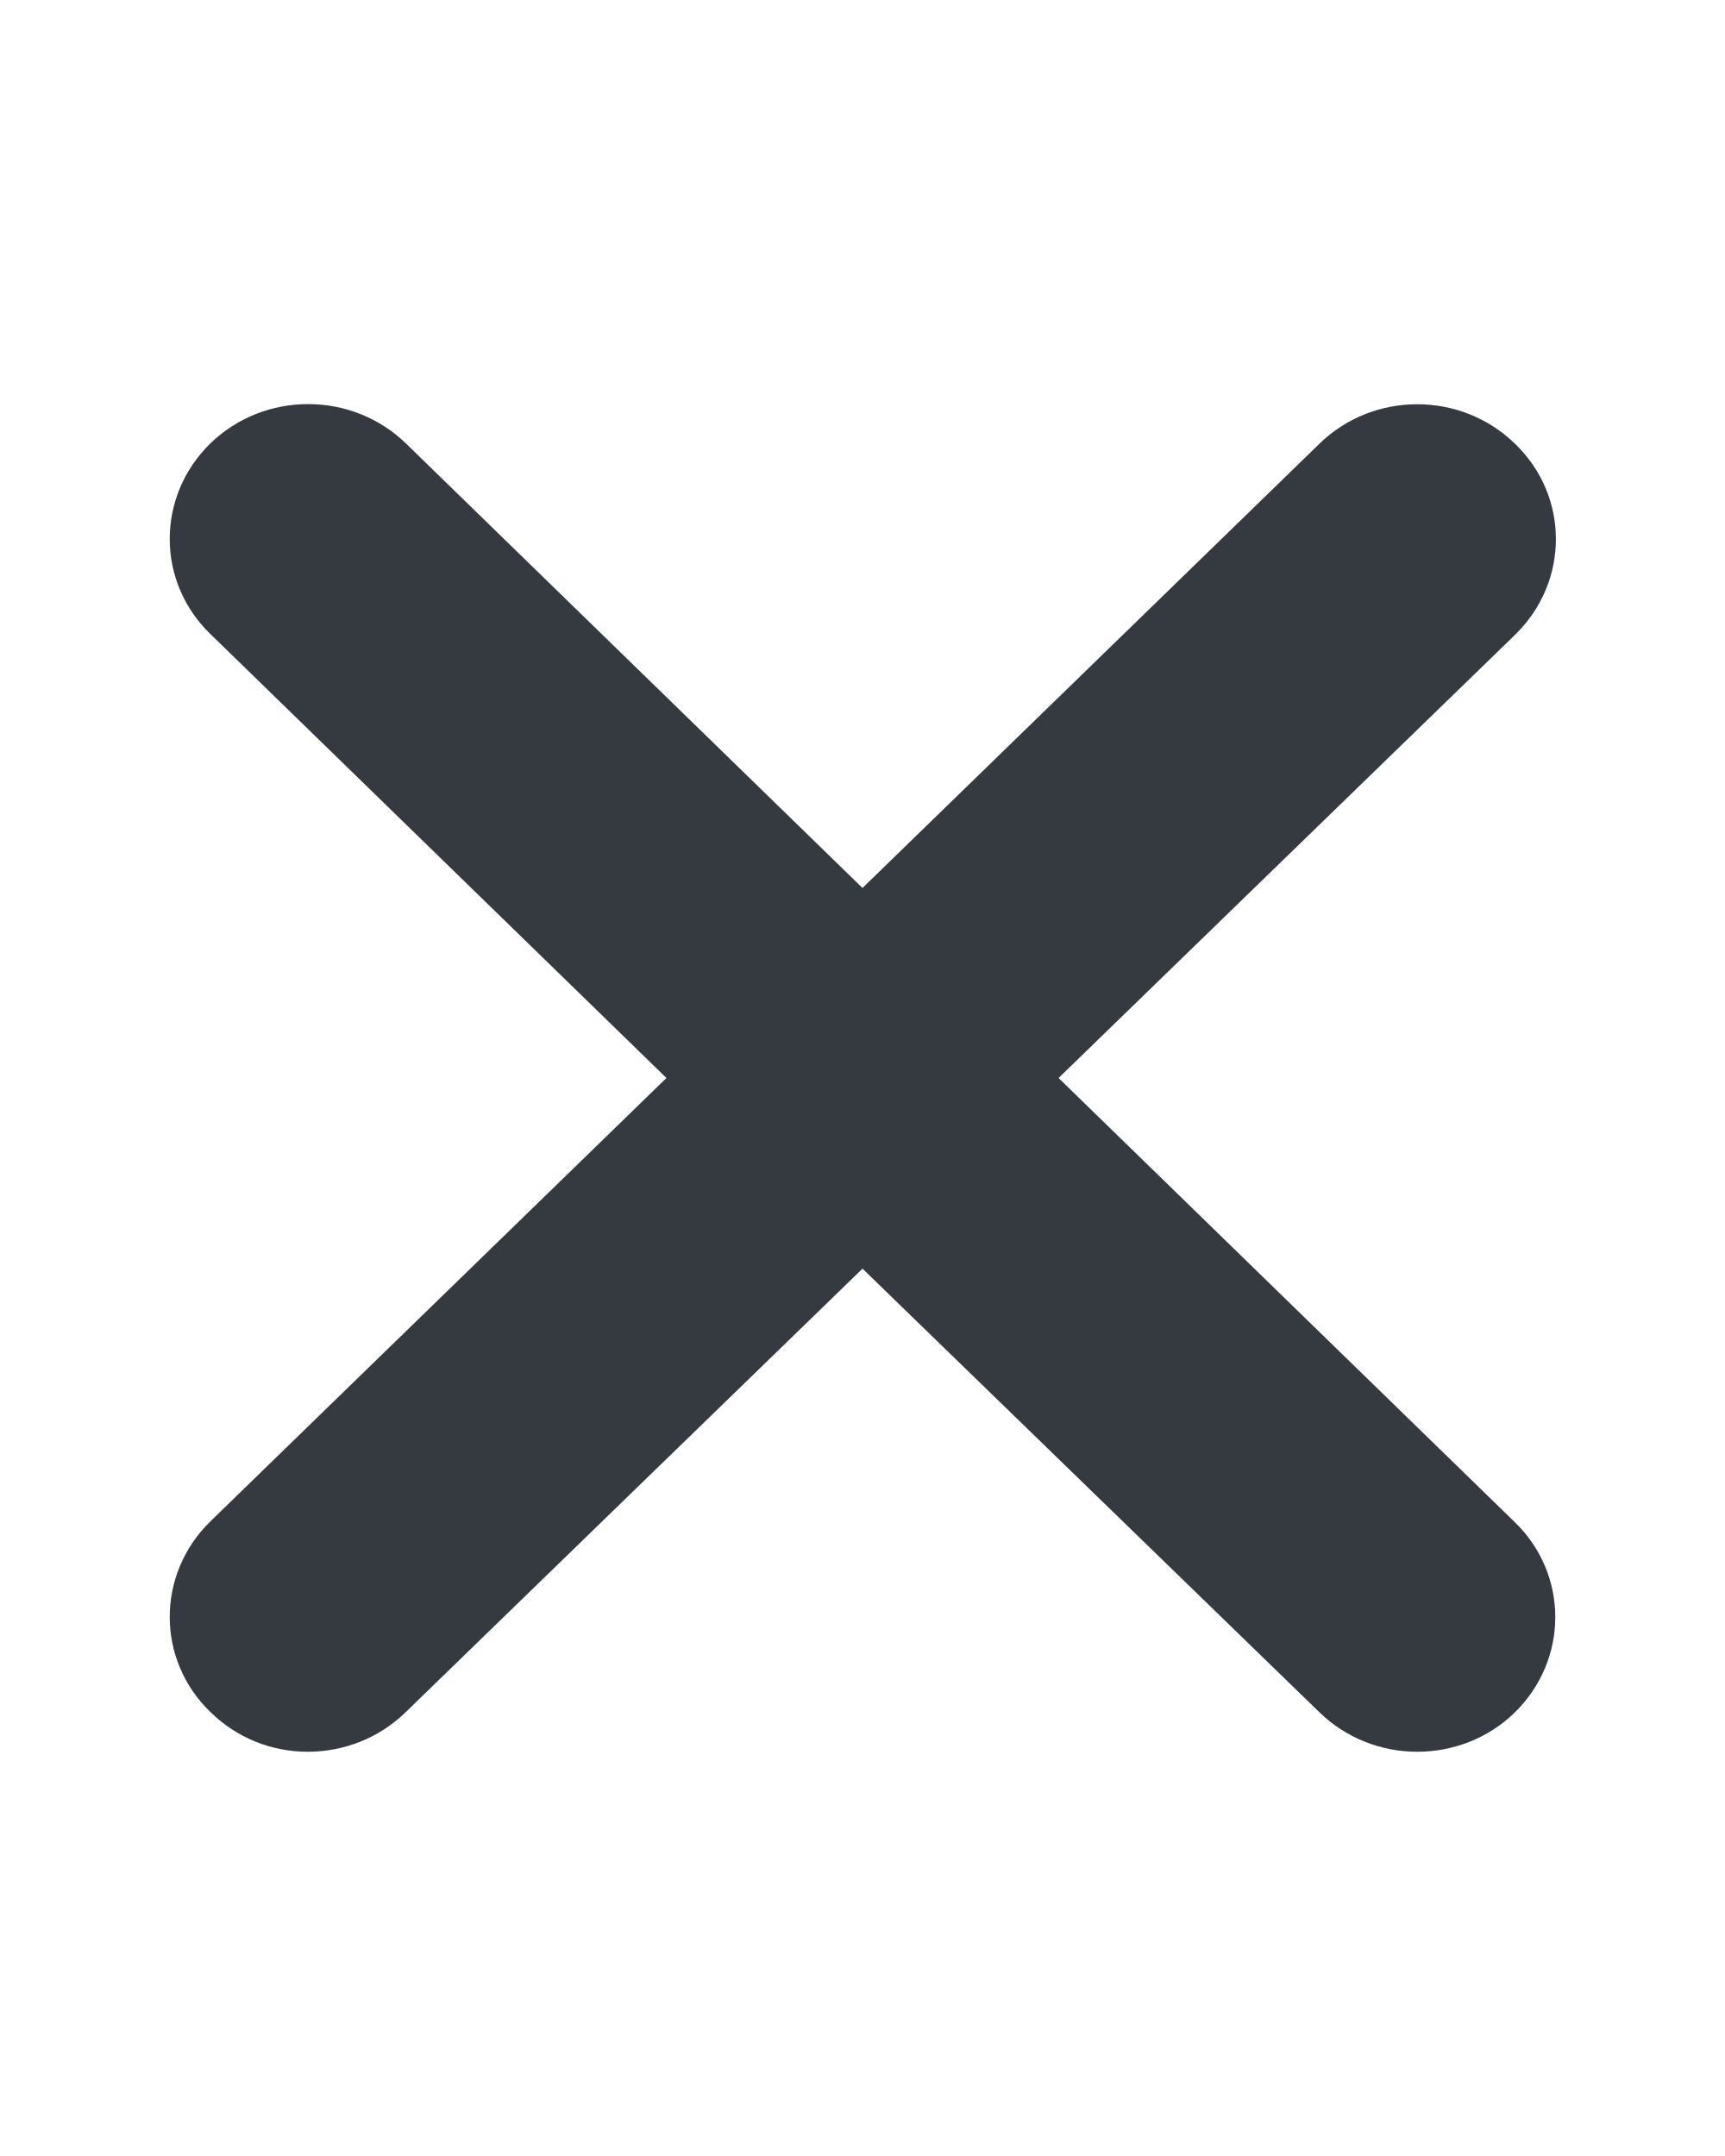
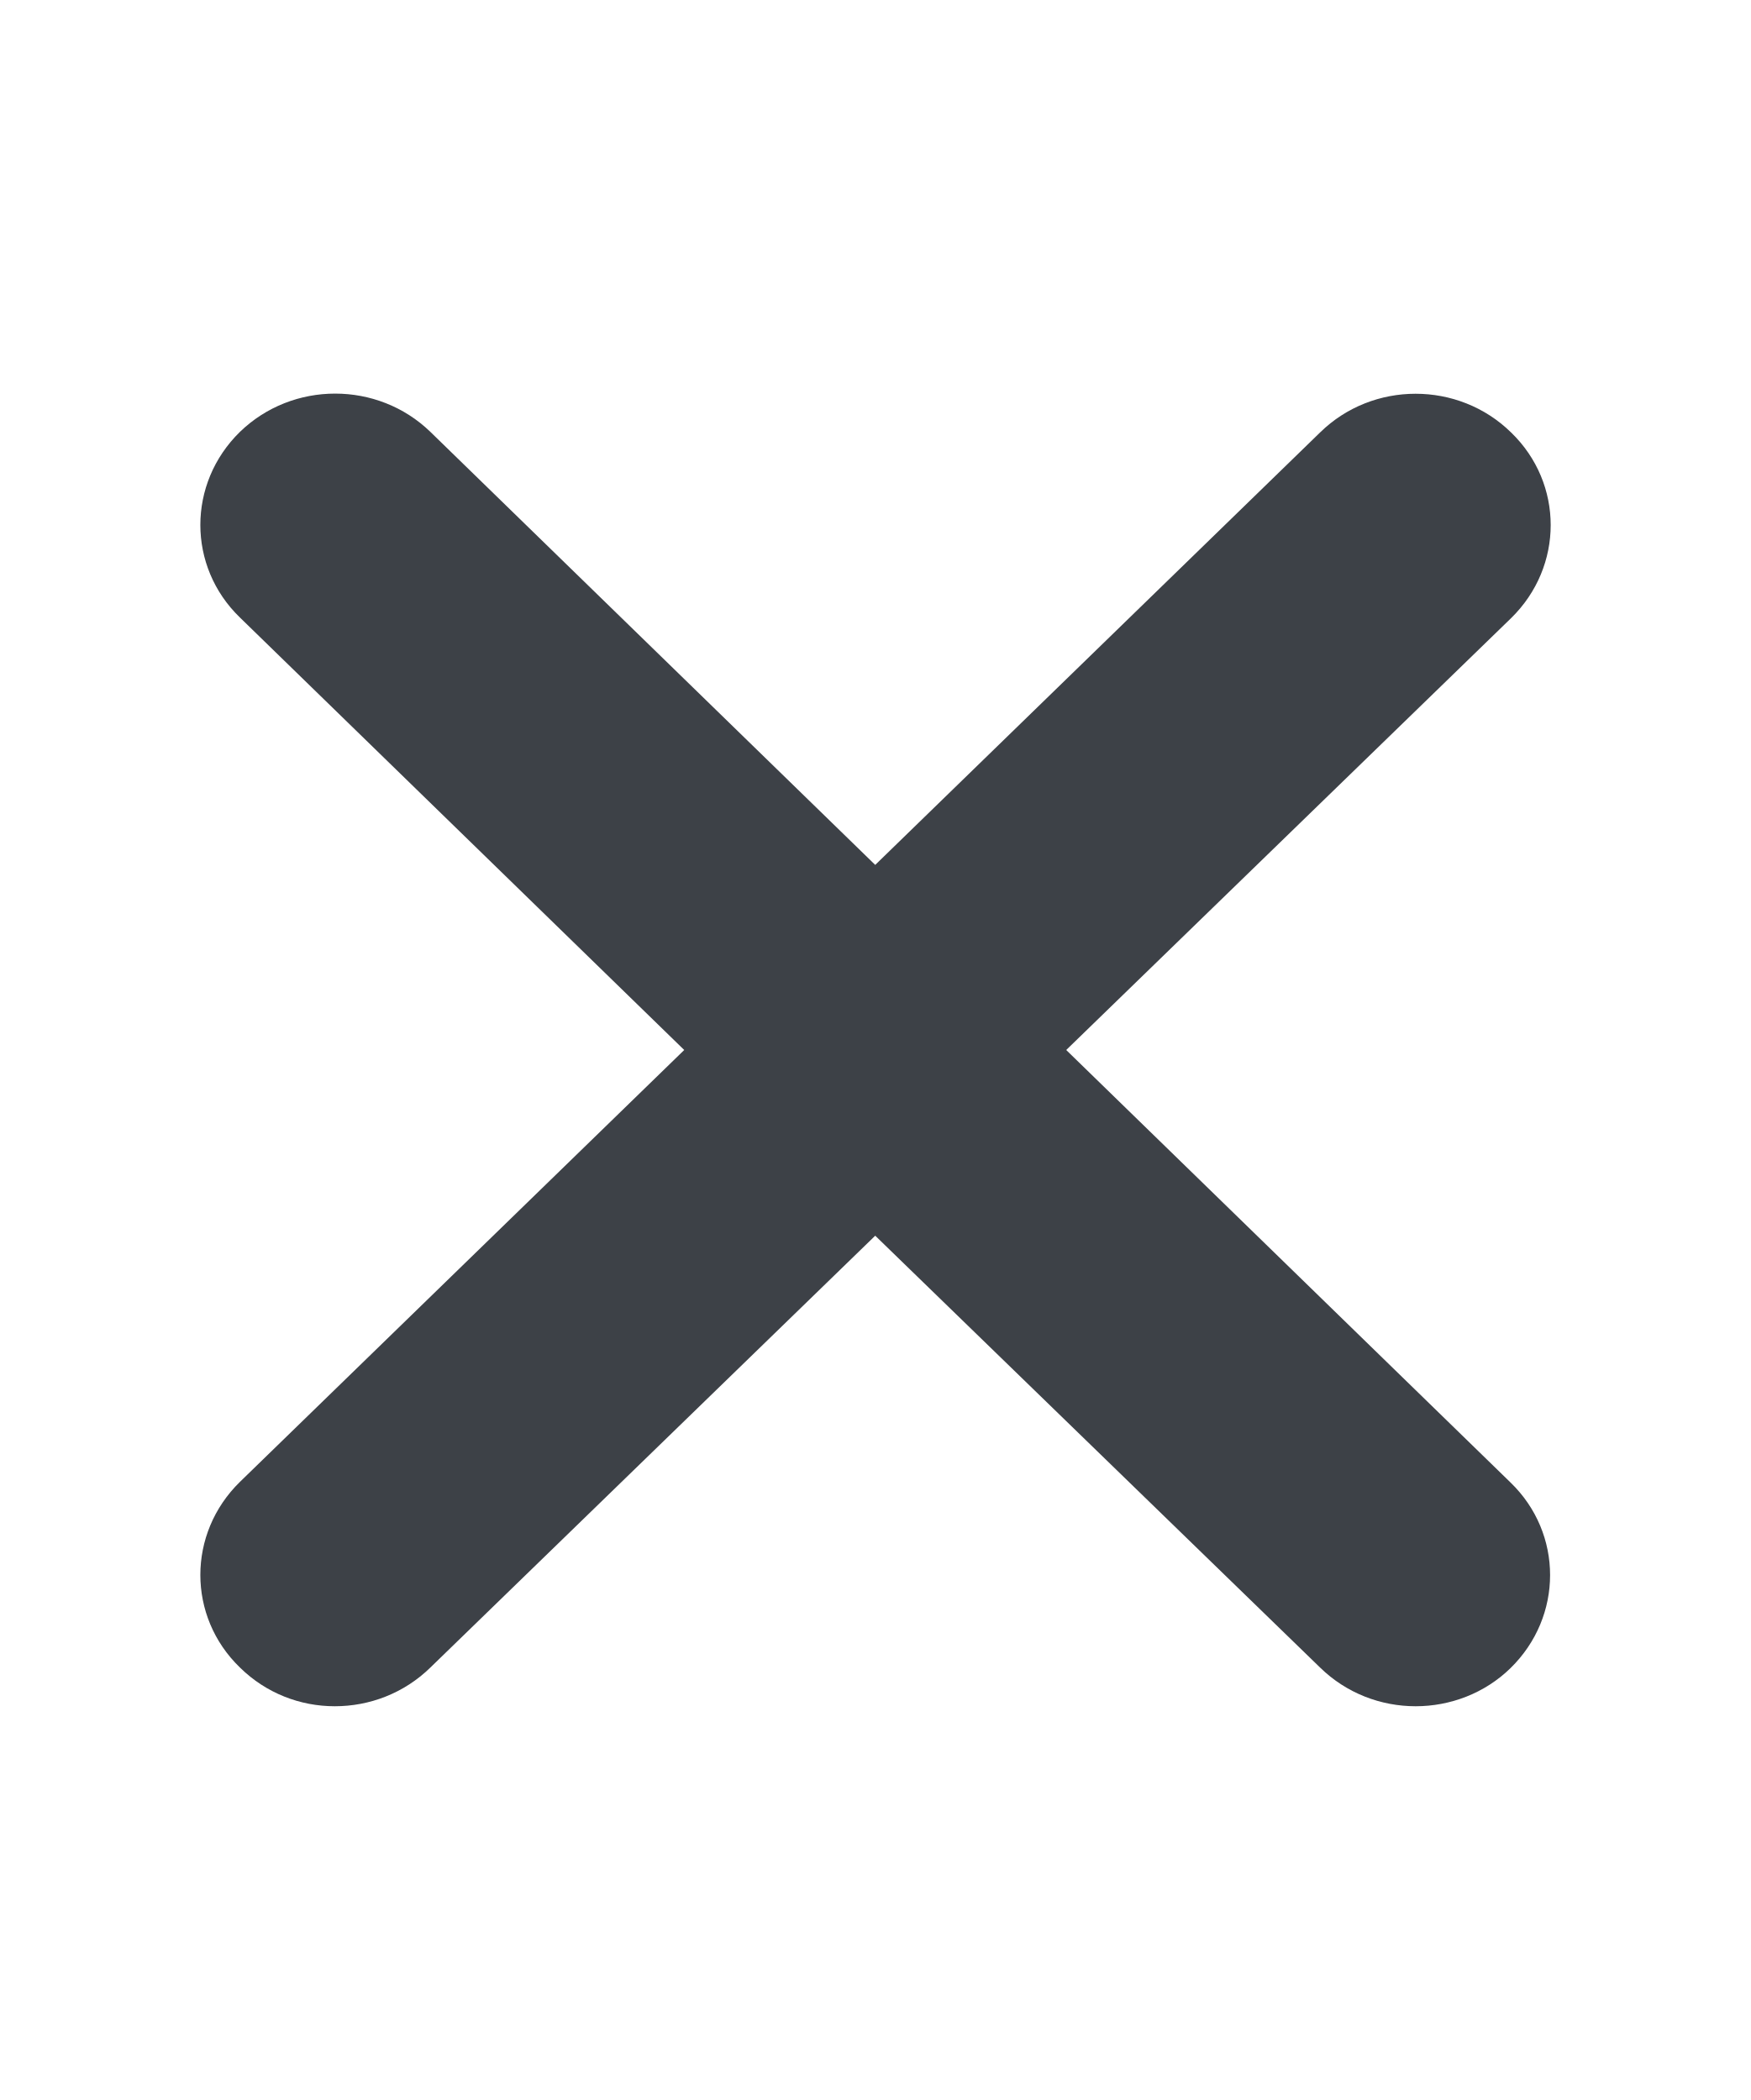
- <svg xmlns="http://www.w3.org/2000/svg" width="16px" height="20px" viewBox="0 0 9 14" version="1.1">
+ <svg xmlns="http://www.w3.org/2000/svg" width="20px" height="24px" viewBox="0 0 9 14" version="1.1">
  <g id="surface1">
-     <path style=" stroke:none;fill-rule:nonzero;fill:#353940;fill-opacity:1;" d="M 8.734 9.883 C 9.086 10.223 9.086 10.777 8.734 11.121 C 8.562 11.289 8.332 11.375 8.102 11.375 C 7.871 11.375 7.641 11.289 7.465 11.117 L 4.5 8.238 L 1.535 11.117 C 1.359 11.289 1.129 11.375 0.898 11.375 C 0.668 11.375 0.441 11.289 0.266 11.117 C -0.086 10.777 -0.086 10.223 0.266 9.879 L 3.227 7 L 0.266 4.117 C -0.086 3.777 -0.086 3.223 0.266 2.879 C 0.617 2.539 1.184 2.539 1.535 2.879 L 4.5 5.766 L 7.465 2.883 C 7.816 2.539 8.387 2.539 8.738 2.883 C 9.09 3.223 9.09 3.777 8.738 4.121 L 5.773 7 Z M 8.734 9.883 " />
+     <path style=" stroke:none;fill-rule:nonzero;fill:#3d4147;fill-opacity:1;" d="M 8.734 9.883 C 9.086 10.223 9.086 10.777 8.734 11.121 C 8.562 11.289 8.332 11.375 8.102 11.375 C 7.871 11.375 7.641 11.289 7.465 11.117 L 4.5 8.238 L 1.535 11.117 C 1.359 11.289 1.129 11.375 0.898 11.375 C 0.668 11.375 0.441 11.289 0.266 11.117 C -0.086 10.777 -0.086 10.223 0.266 9.879 L 3.227 7 L 0.266 4.117 C -0.086 3.777 -0.086 3.223 0.266 2.879 C 0.617 2.539 1.184 2.539 1.535 2.879 L 4.5 5.766 L 7.465 2.883 C 7.816 2.539 8.387 2.539 8.738 2.883 C 9.09 3.223 9.09 3.777 8.738 4.121 L 5.773 7 Z M 8.734 9.883 " />
  </g>
</svg>
